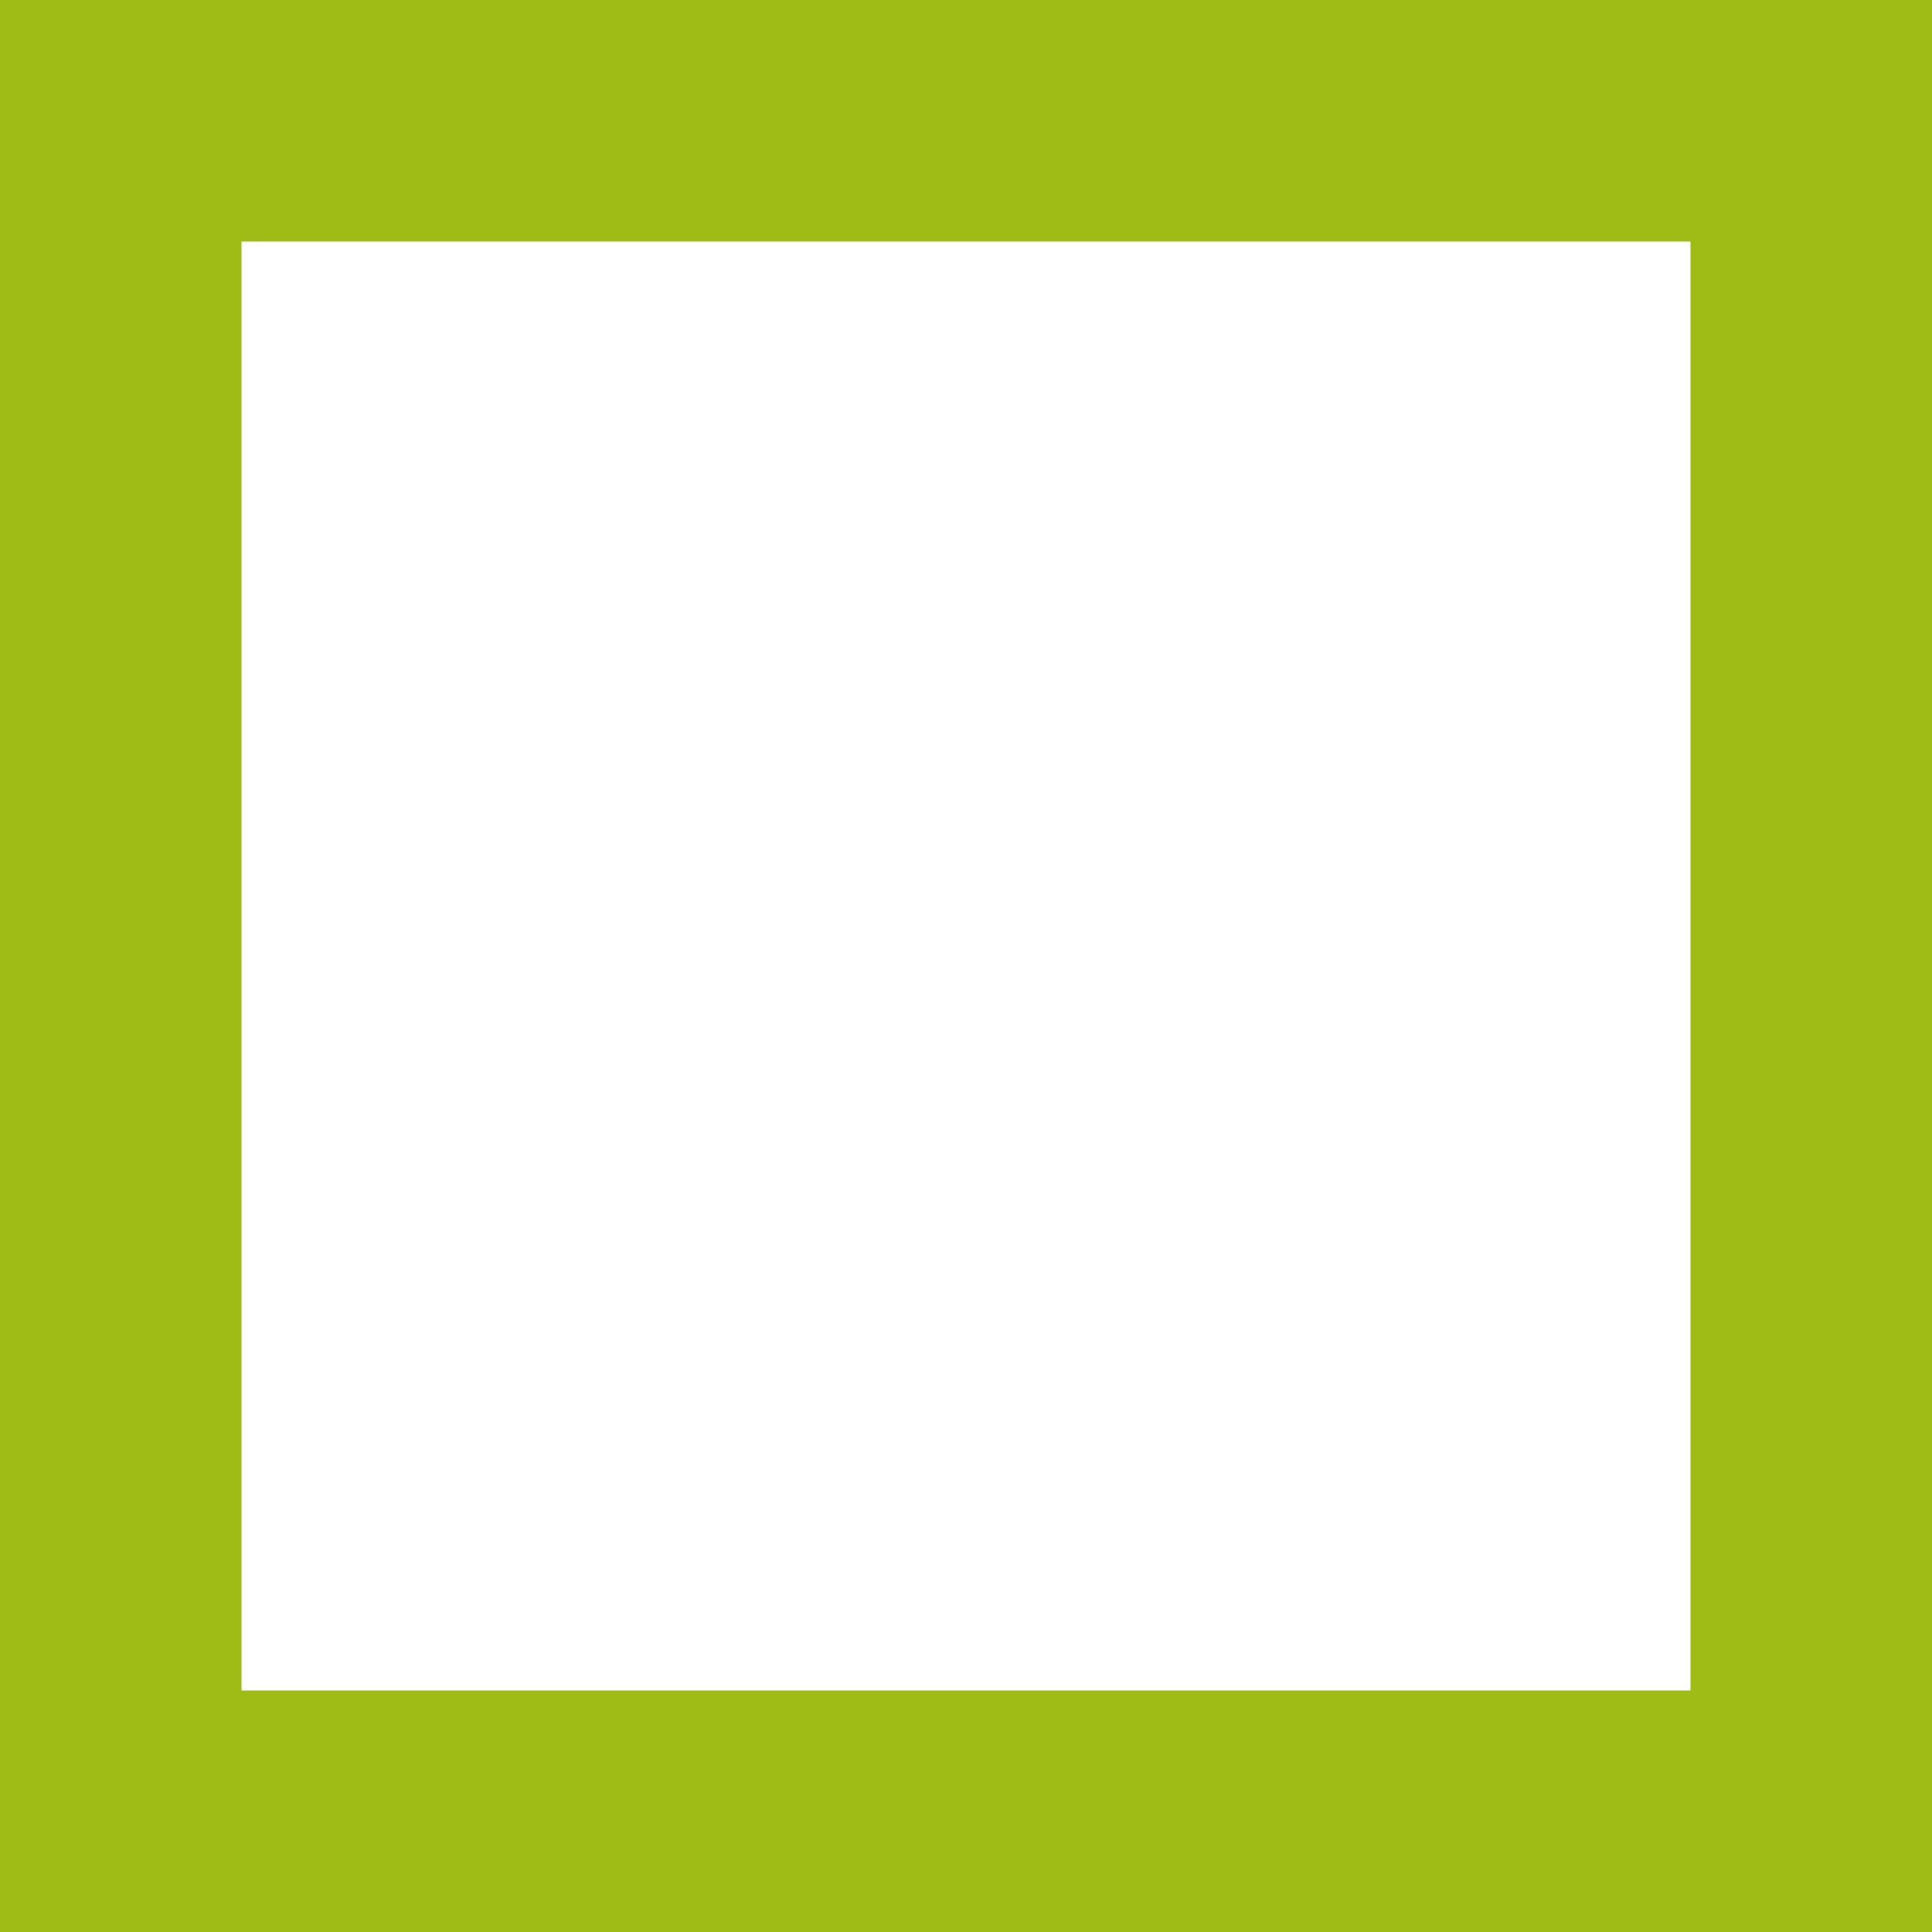
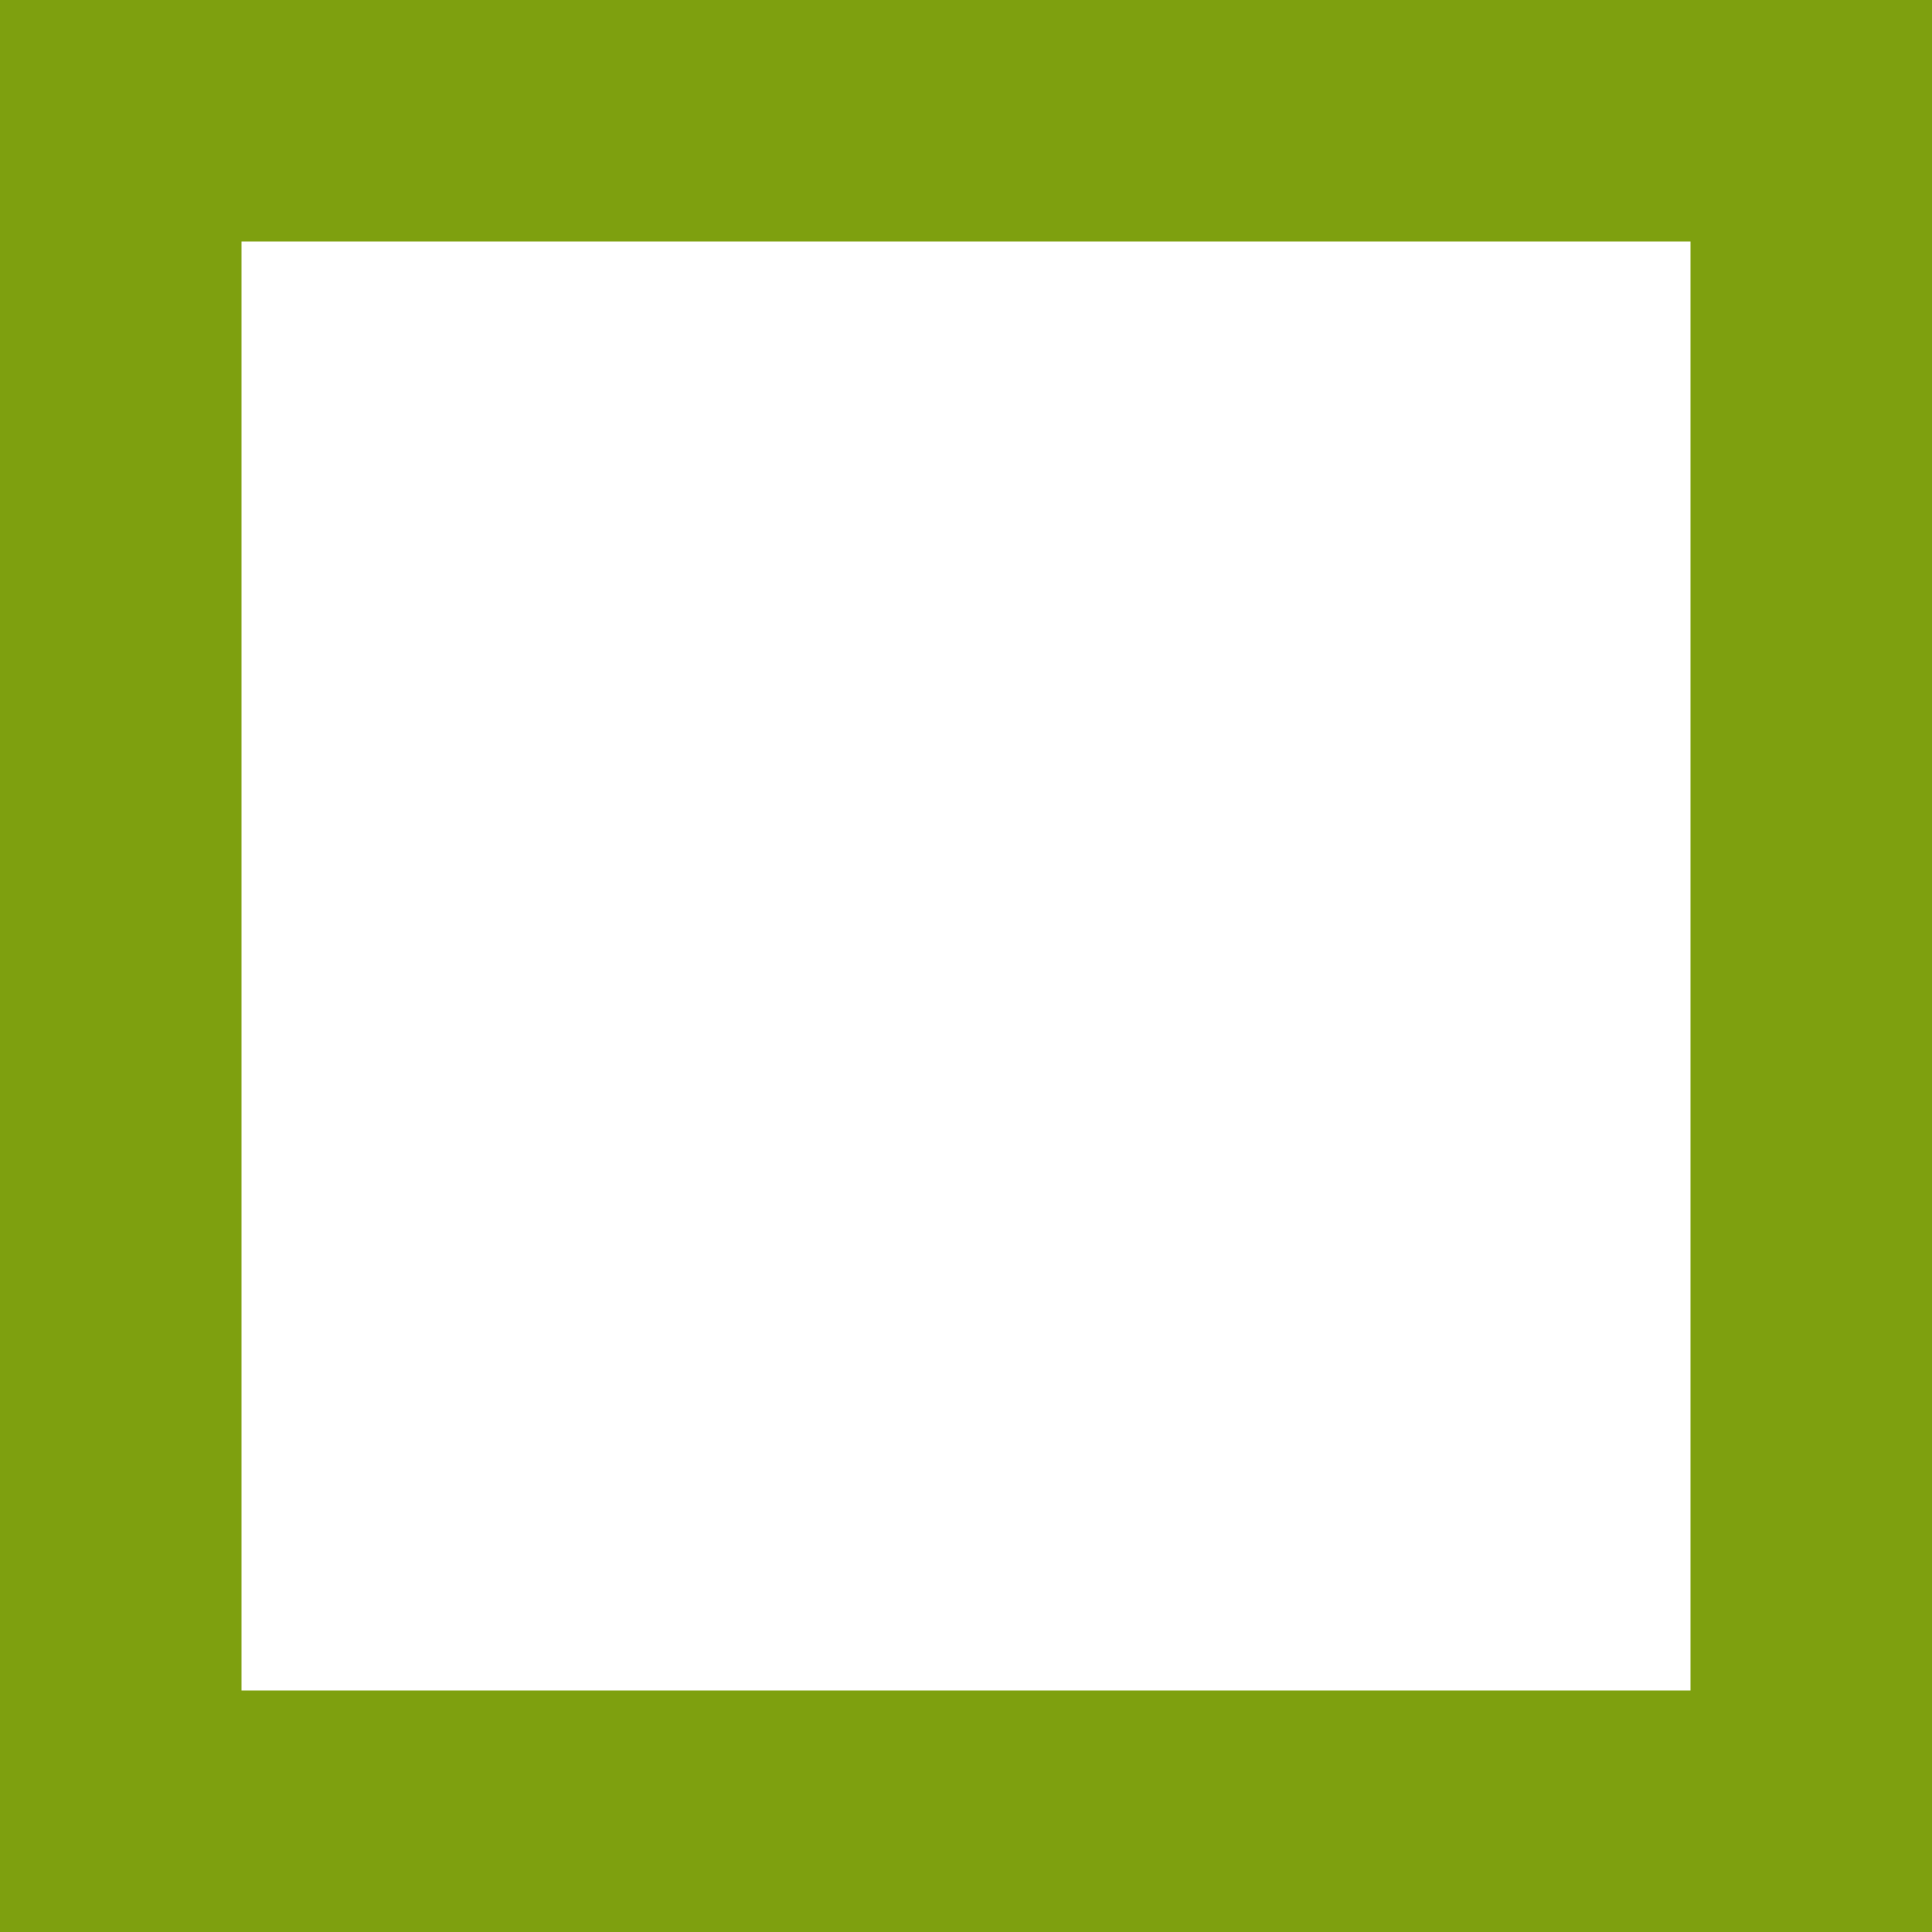
<svg xmlns="http://www.w3.org/2000/svg" version="1.1" width="144" height="144" viewBox="0,0,144,144">
  <g transform="translate(-168,-108)">
-     <g data-paper-data="{&quot;isPaintingLayer&quot;:true}" fill="#9ebb16" fill-rule="nonzero" stroke="none" stroke-width="1" stroke-linecap="butt" stroke-linejoin="miter" stroke-miterlimit="10" stroke-dasharray="" stroke-dashoffset="0" style="mix-blend-mode: normal">
+     <g fill="#7ea00f" stroke="none" stroke-miterlimit="10">
      <path d="M312,108v144h-144v-144h126zM294,126h-108v108h108z" />
    </g>
  </g>
</svg>
